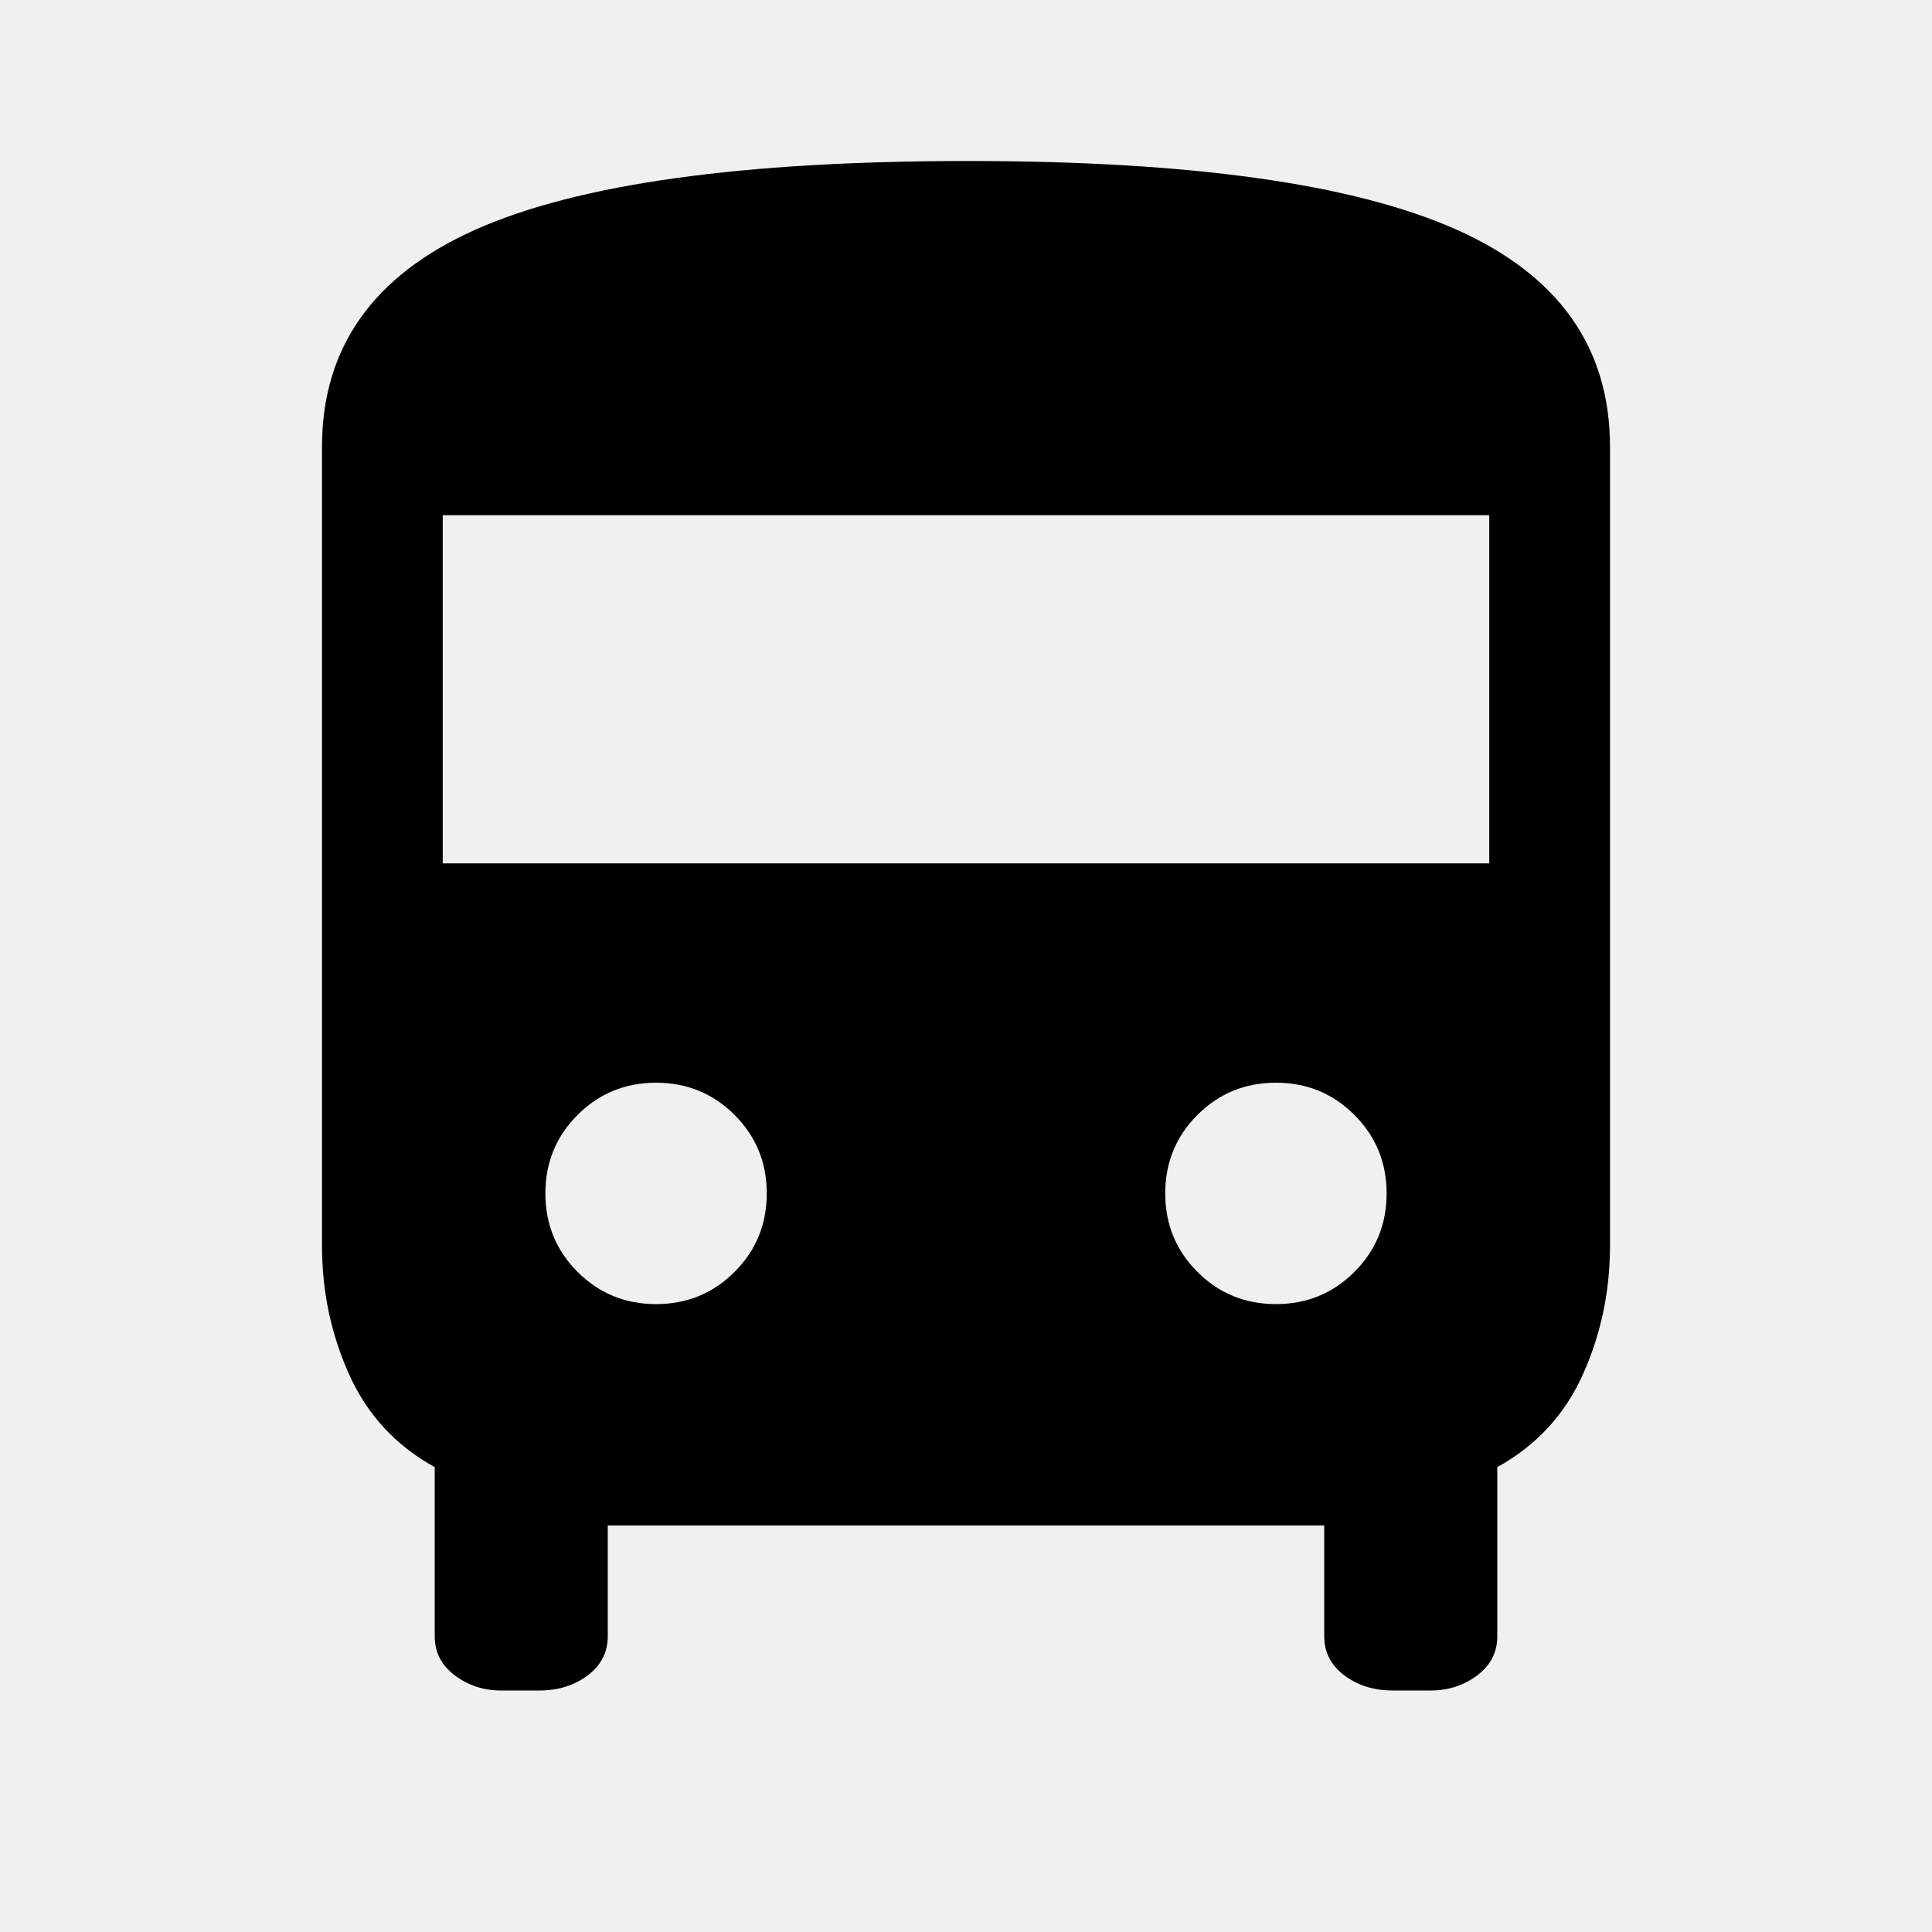
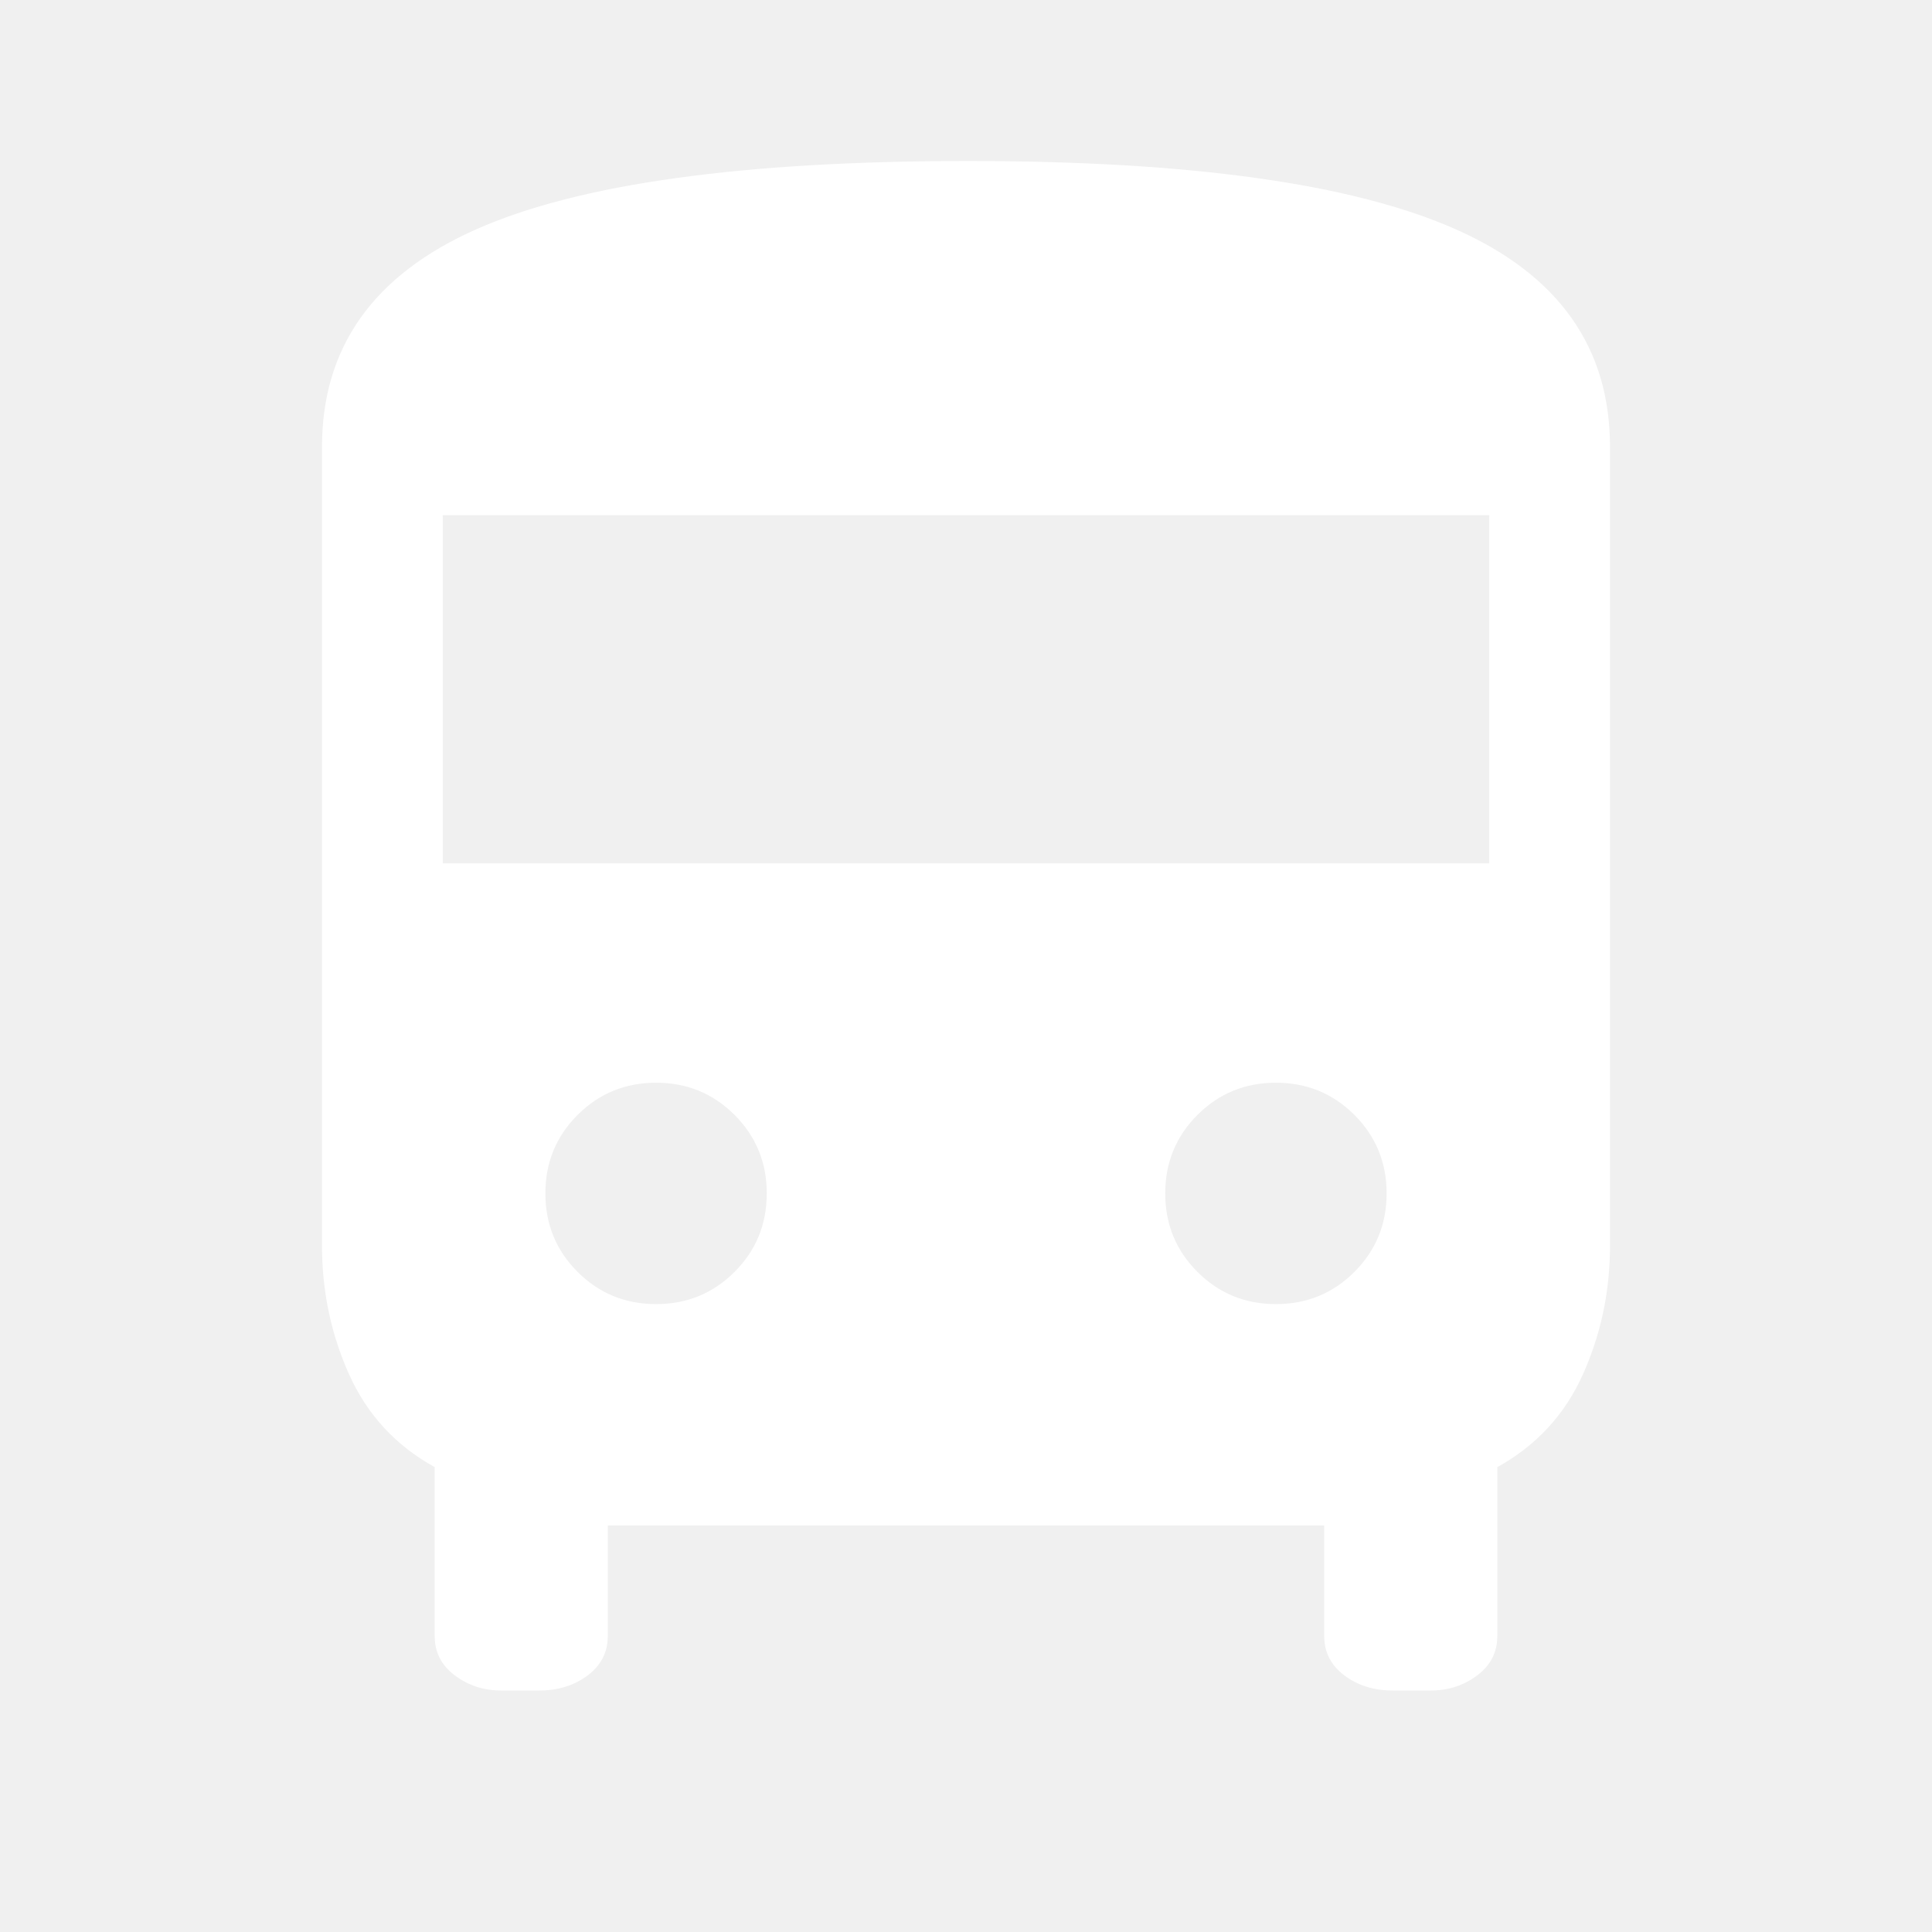
- <svg xmlns="http://www.w3.org/2000/svg" height="48" width="48">
+ <svg xmlns="http://www.w3.org/2000/svg" fill="#fff" height="48" width="48">
  <path d="M12.45 42q-.65 0-1.15-.375-.5-.375-.5-.975v-4.2q-1.45-.8-2.125-2.3Q8 32.65 8 30.95V11.1q0-3.7 3.825-5.4Q15.65 4 24.05 4q8.3 0 12.125 1.7Q40 7.4 40 11.1v19.85q0 1.7-.675 3.2-.675 1.5-2.125 2.3v4.2q0 .6-.5.975T35.55 42h-.95q-.7 0-1.2-.375t-.5-.975V37.9H15.1v2.75q0 .6-.5.975T13.4 42ZM11 21.45h26V12.8H11Zm5.3 10.95q1.15 0 1.95-.8t.8-1.95q0-1.15-.8-1.95t-1.95-.8q-1.15 0-1.95.8t-.8 1.95q0 1.15.8 1.95t1.95.8Zm15.4 0q1.15 0 1.95-.8t.8-1.95q0-1.15-.8-1.95t-1.95-.8q-1.15 0-1.95.8t-.8 1.95q0 1.15.8 1.95t1.95.8Z" />
</svg>
